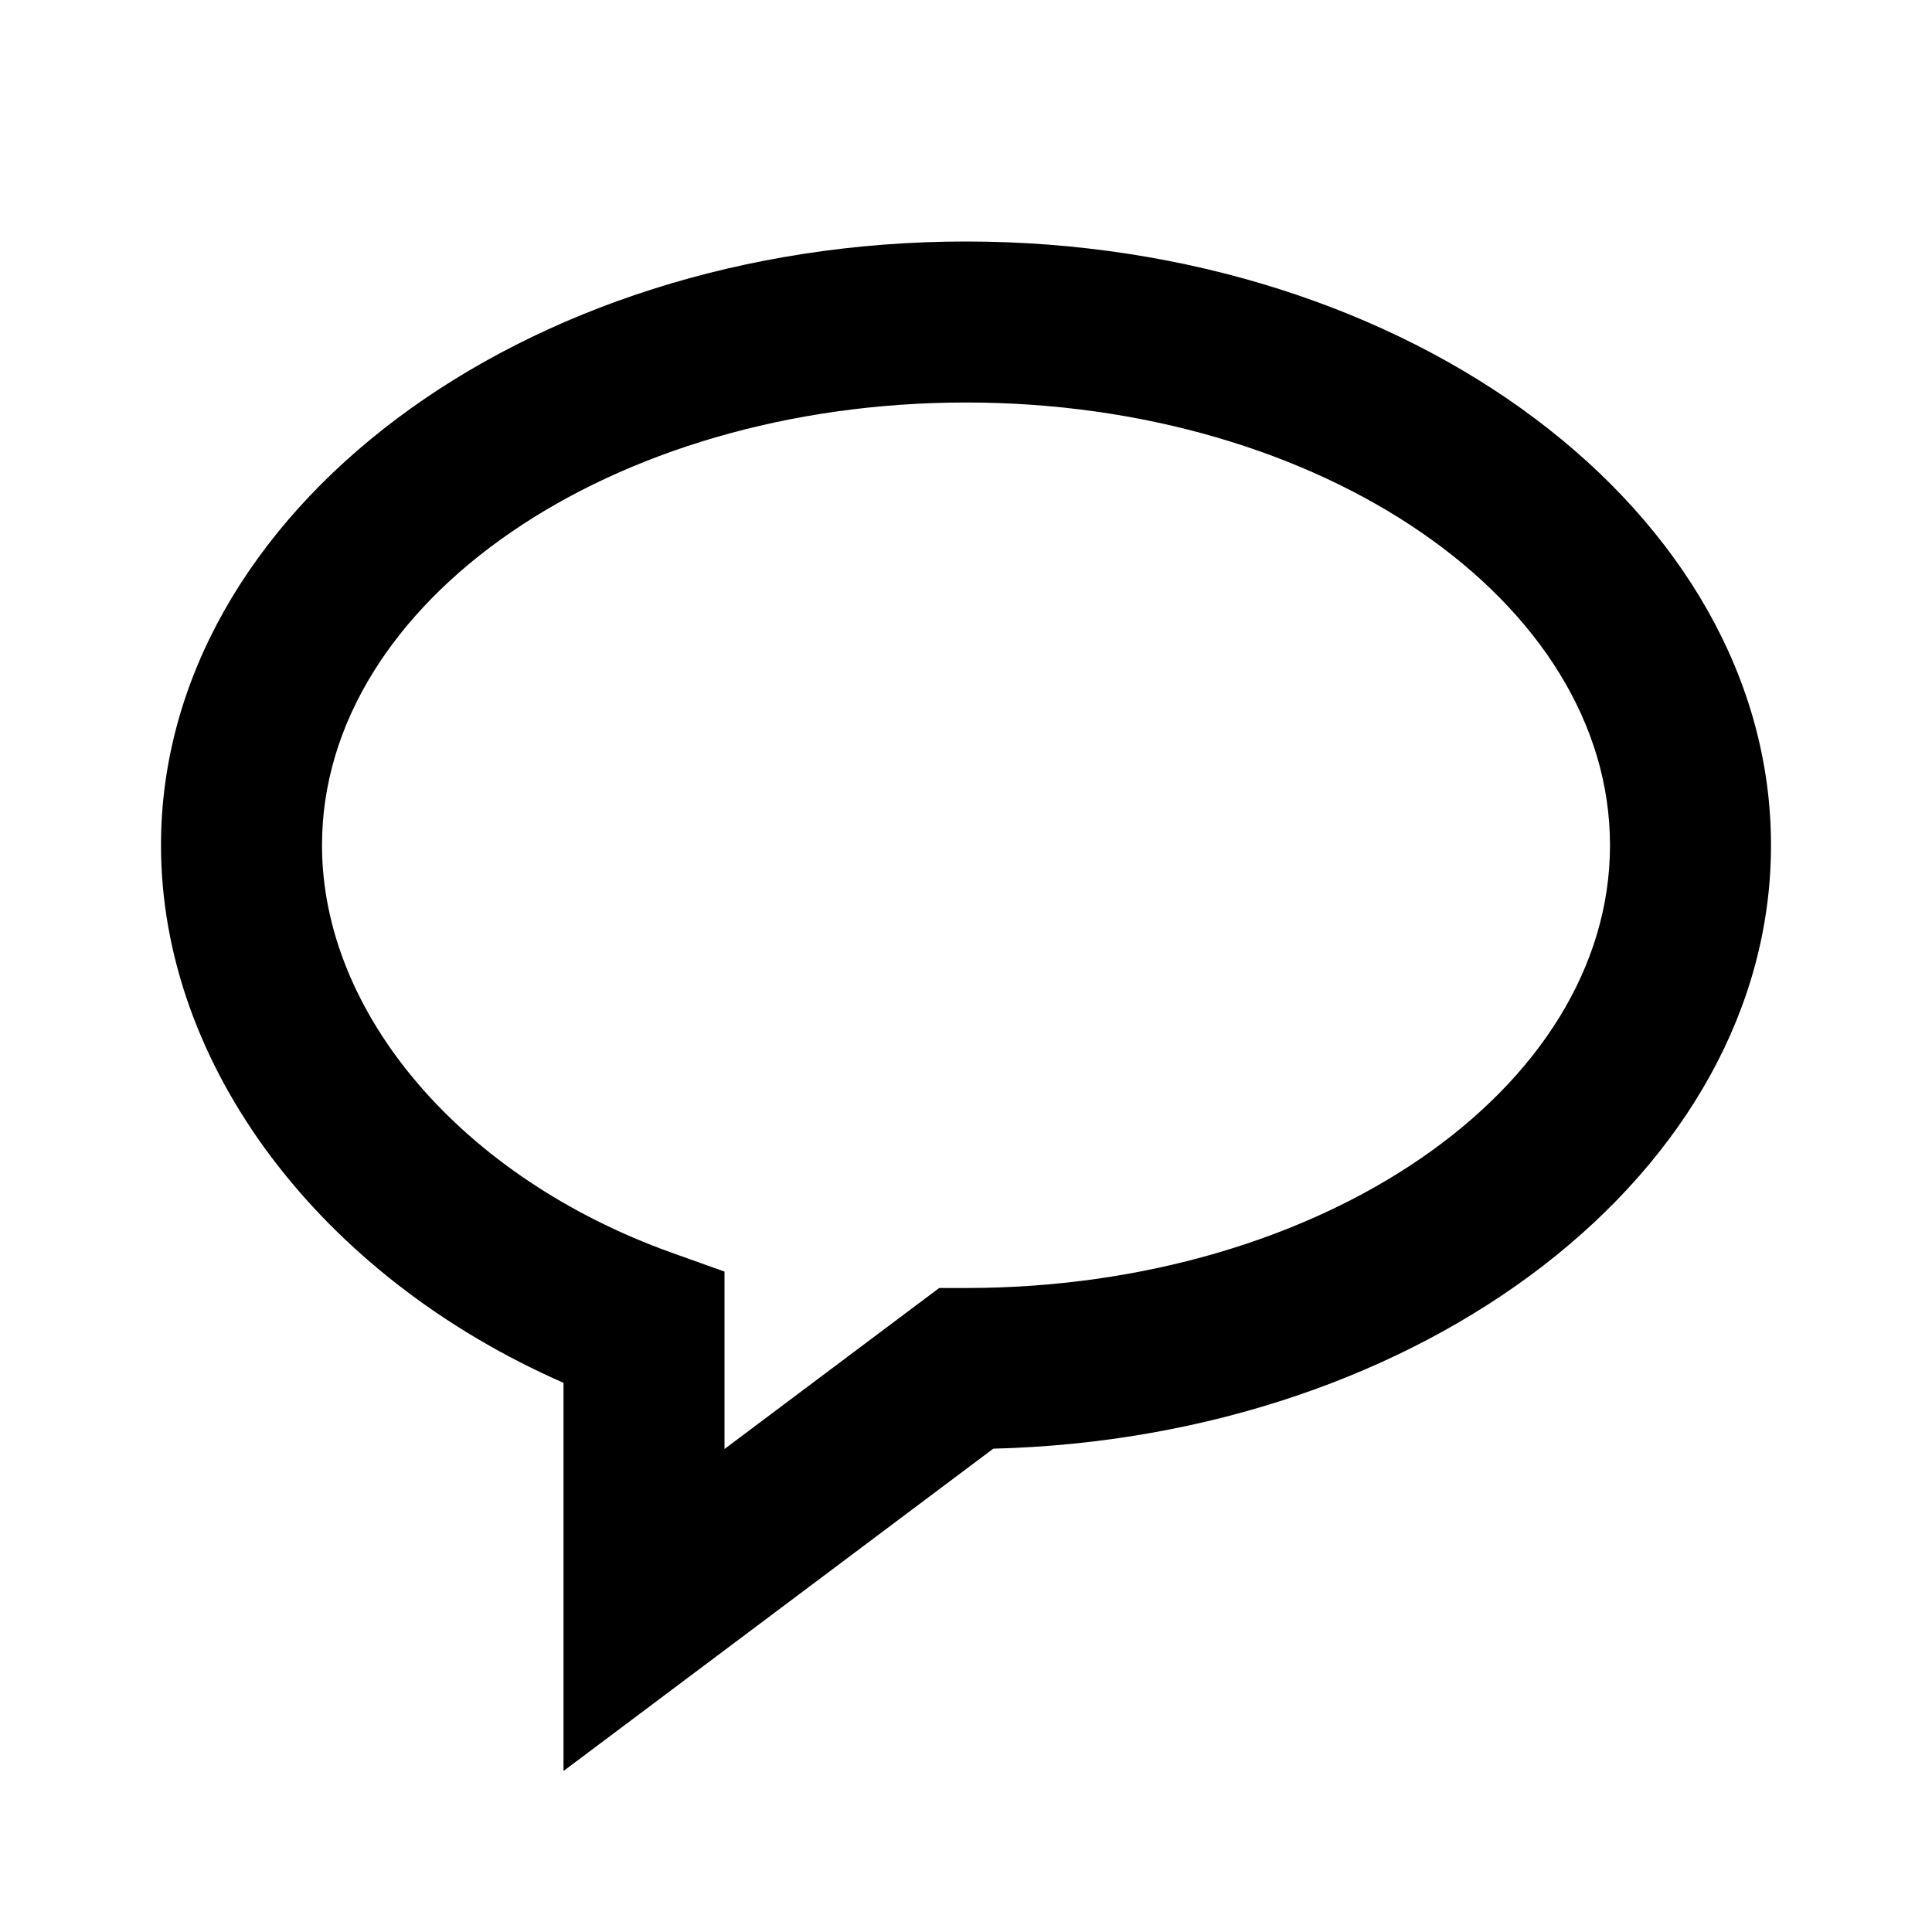
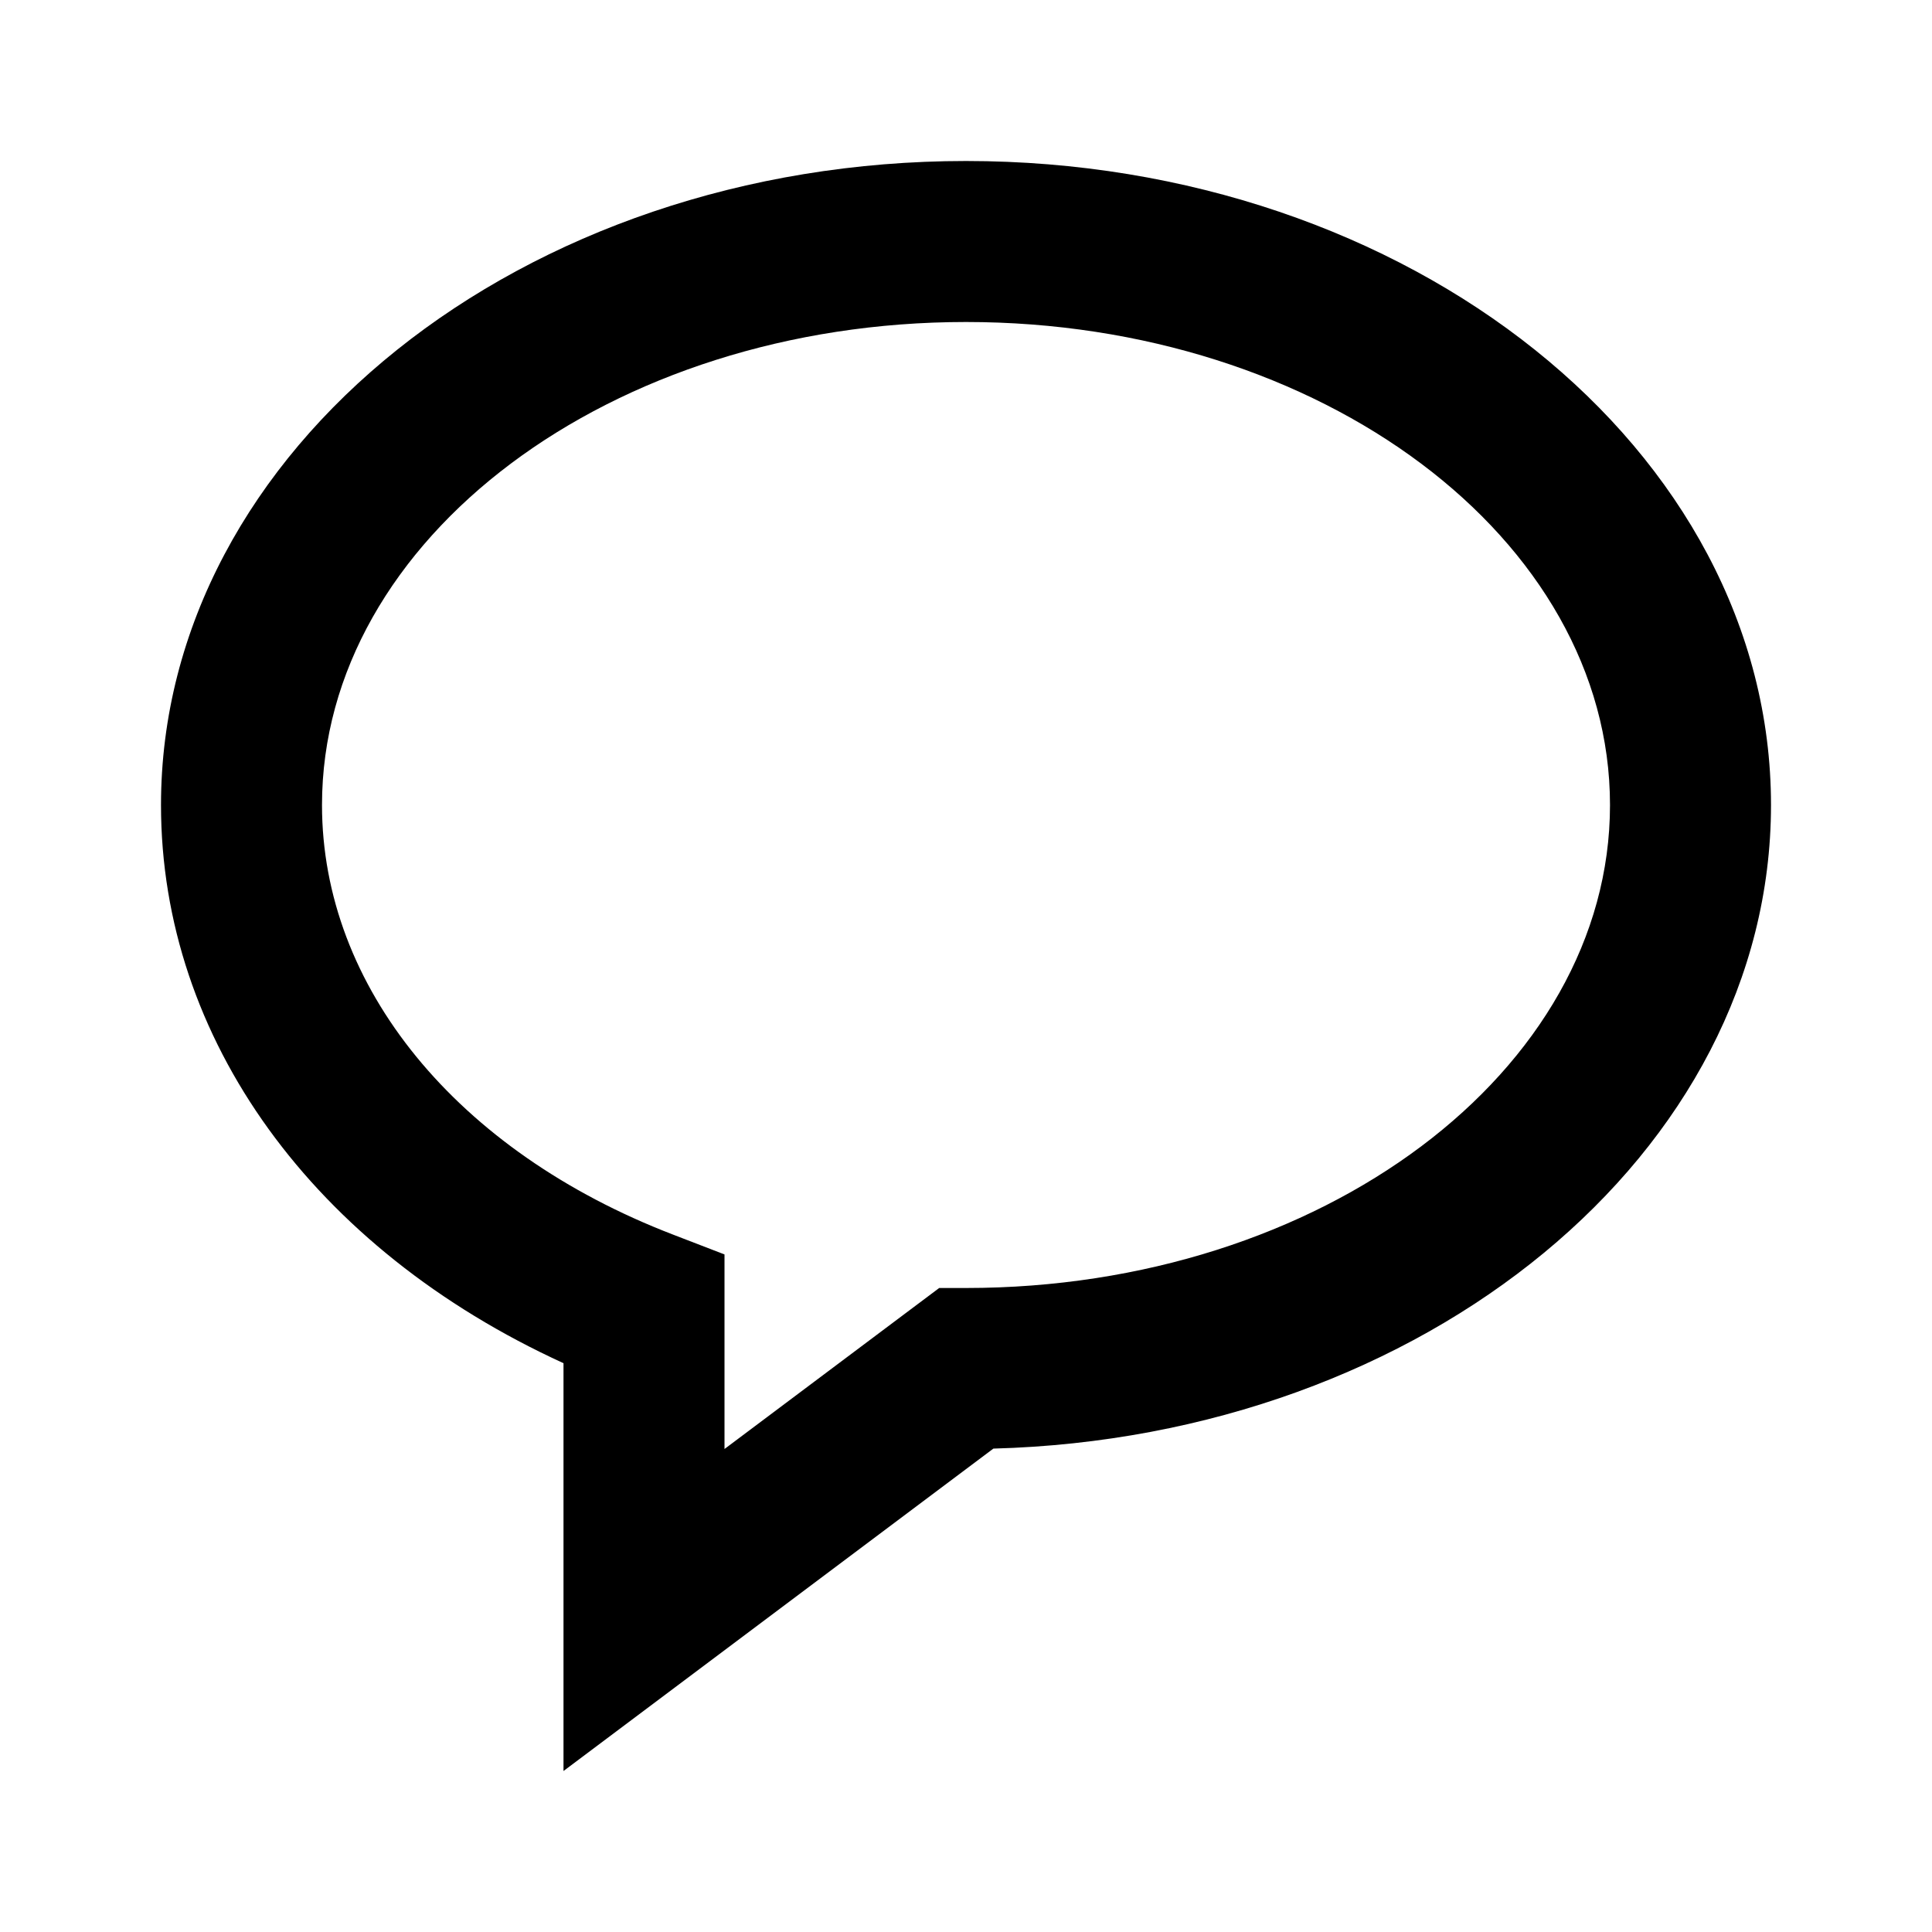
<svg xmlns="http://www.w3.org/2000/svg" width="24" height="24" viewBox="0 0 24 24">
-   <path d="M12,3C6.486,3,2,6.364,2,10.5c0,2.742,1.982,5.354,5,6.678V22l5.339-4.004C17.696,17.861,22,14.551,22,10.5 C22,6.364,17.514,3,12,3z M12,16h-0.333L9,18v-2.204l-0.663-0.237C5.743,14.629,4,12.596,4,10.5C4,7.468,7.589,5,12,5 s8,2.468,8,5.5S16.411,16,12,16z" />
+   <path d="M12,2C6.486,2,2,5.589,2,10c0,2.908,1.898,5.516,5,6.934V22l5.34-4.005C17.697,17.852,22,14.32,22,10 C22,5.589,17.514,2,12,2z M12,16h-0.333L9,18v-2.417l-0.641-0.247C5.67,14.301,4,12.256,4,10c0-3.309,3.589-6,8-6s8,2.691,8,6 C20,13.309,16.411,16,12,16z" />
</svg>
